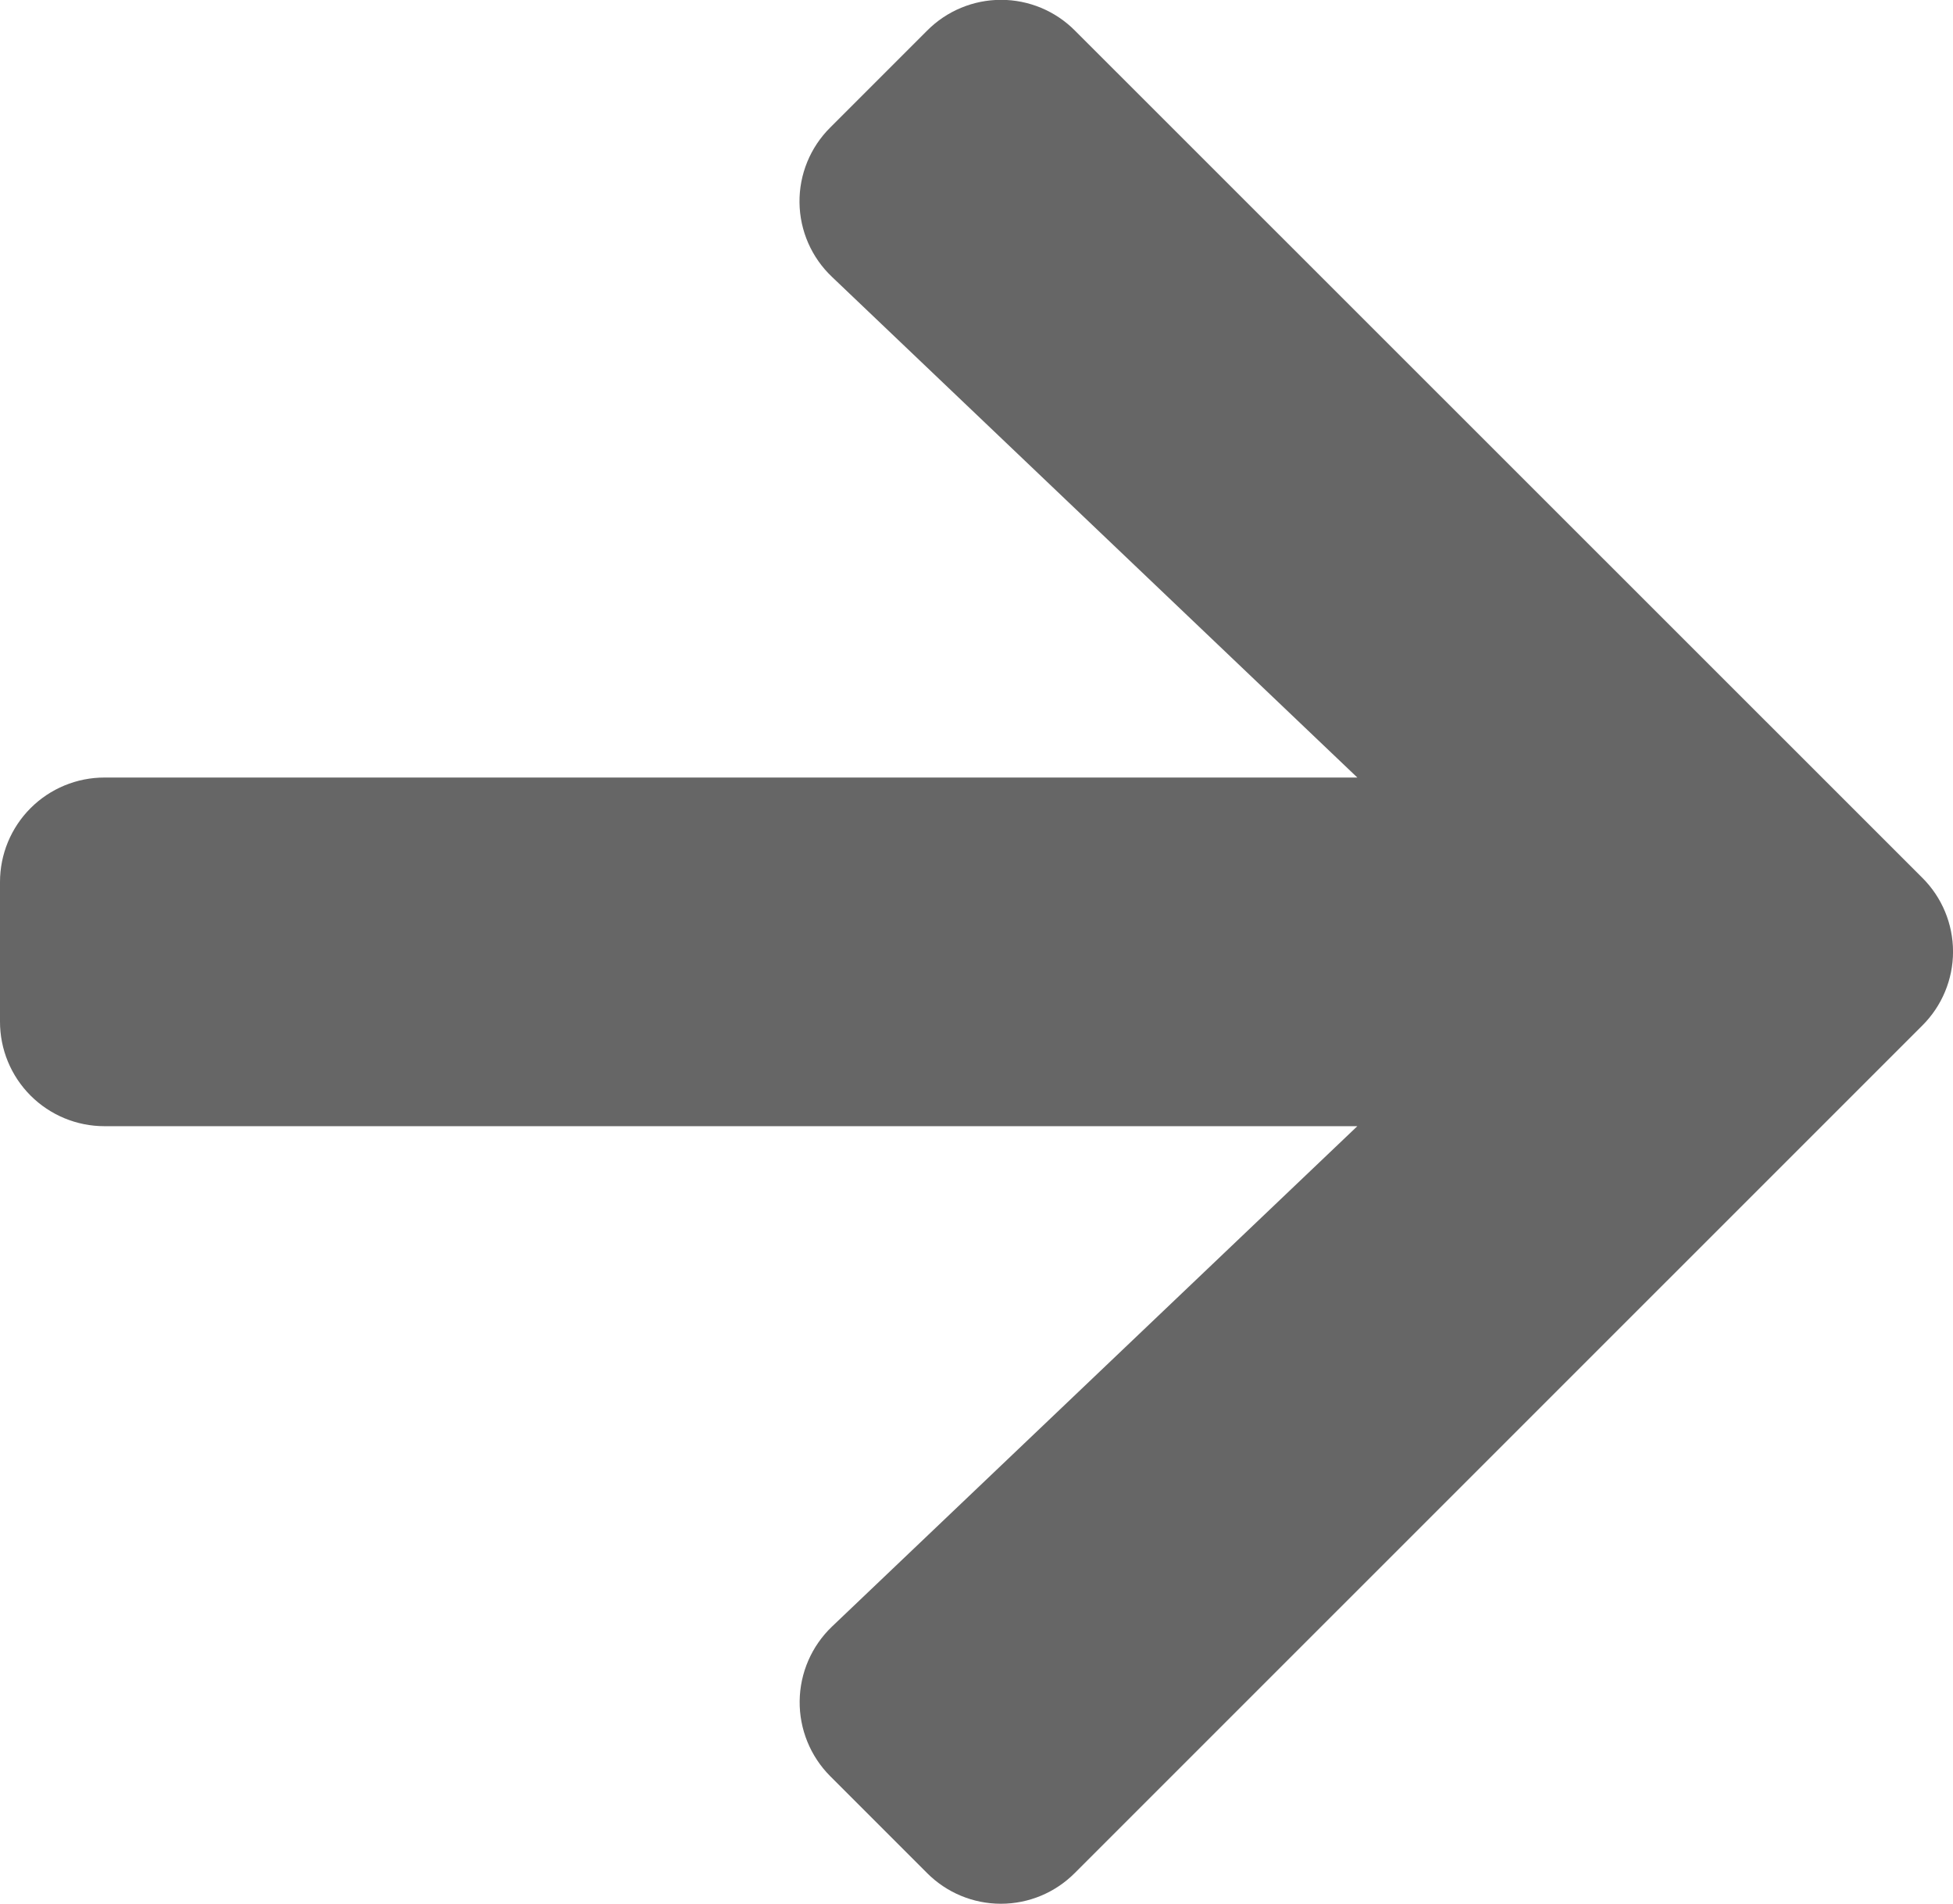
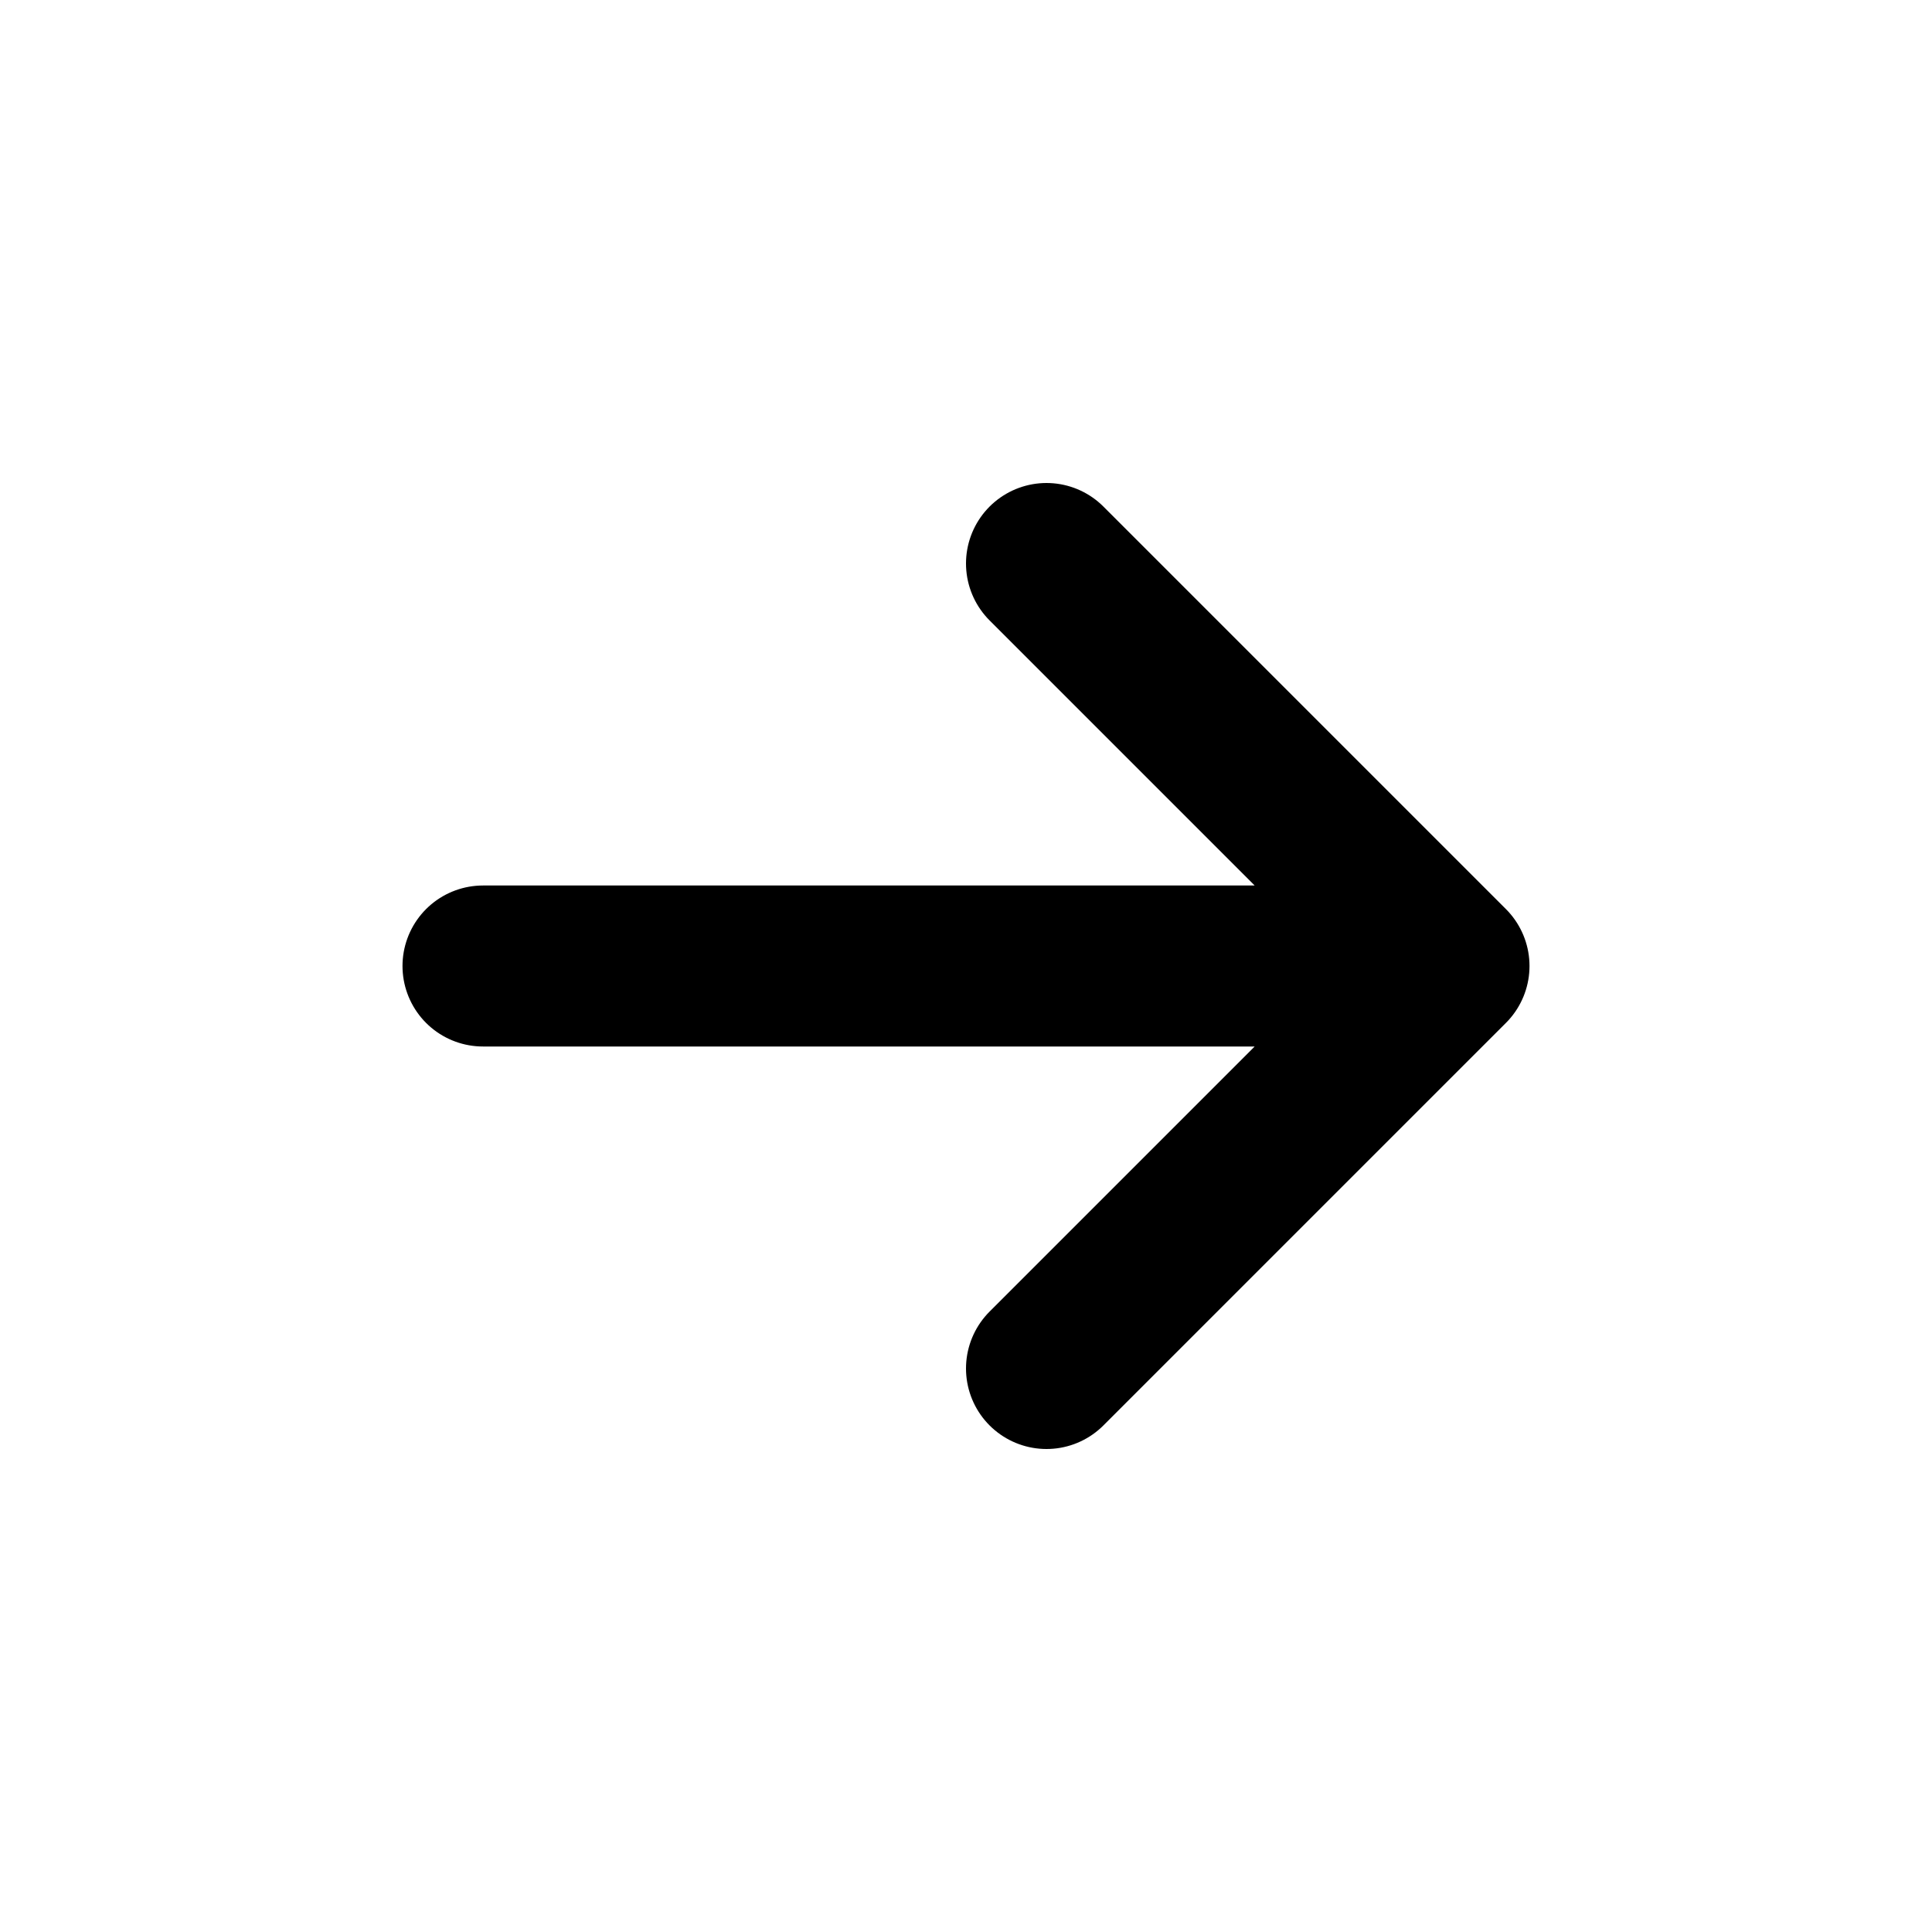
- <svg xmlns="http://www.w3.org/2000/svg" viewBox="0 0 14.364 14">
-   <path id="Icon_awesome-arrow-left" data-name="Icon awesome-arrow-left" d="M8.253,15.71l-.712.712a.766.766,0,0,1-1.087,0L.222,10.192a.766.766,0,0,1,0-1.087L6.455,2.873a.766.766,0,0,1,1.087,0l.712.712a.77.77,0,0,1-.013,1.1L4.377,8.365h9.214a.768.768,0,0,1,.769.769V10.16a.768.768,0,0,1-.769.769H4.377L8.24,14.61A.765.765,0,0,1,8.253,15.71Z" transform="translate(14.36 16.647) rotate(180)" fill="#666" />
+ <svg xmlns="http://www.w3.org/2000/svg" fill="none" viewBox="0 0 24 24" stroke="currentColor" stroke-width="2">
+   <path stroke-linecap="round" stroke-linejoin="round" d="M13 7l5 5m0 0l-5 5m5-5H6" />
</svg>
